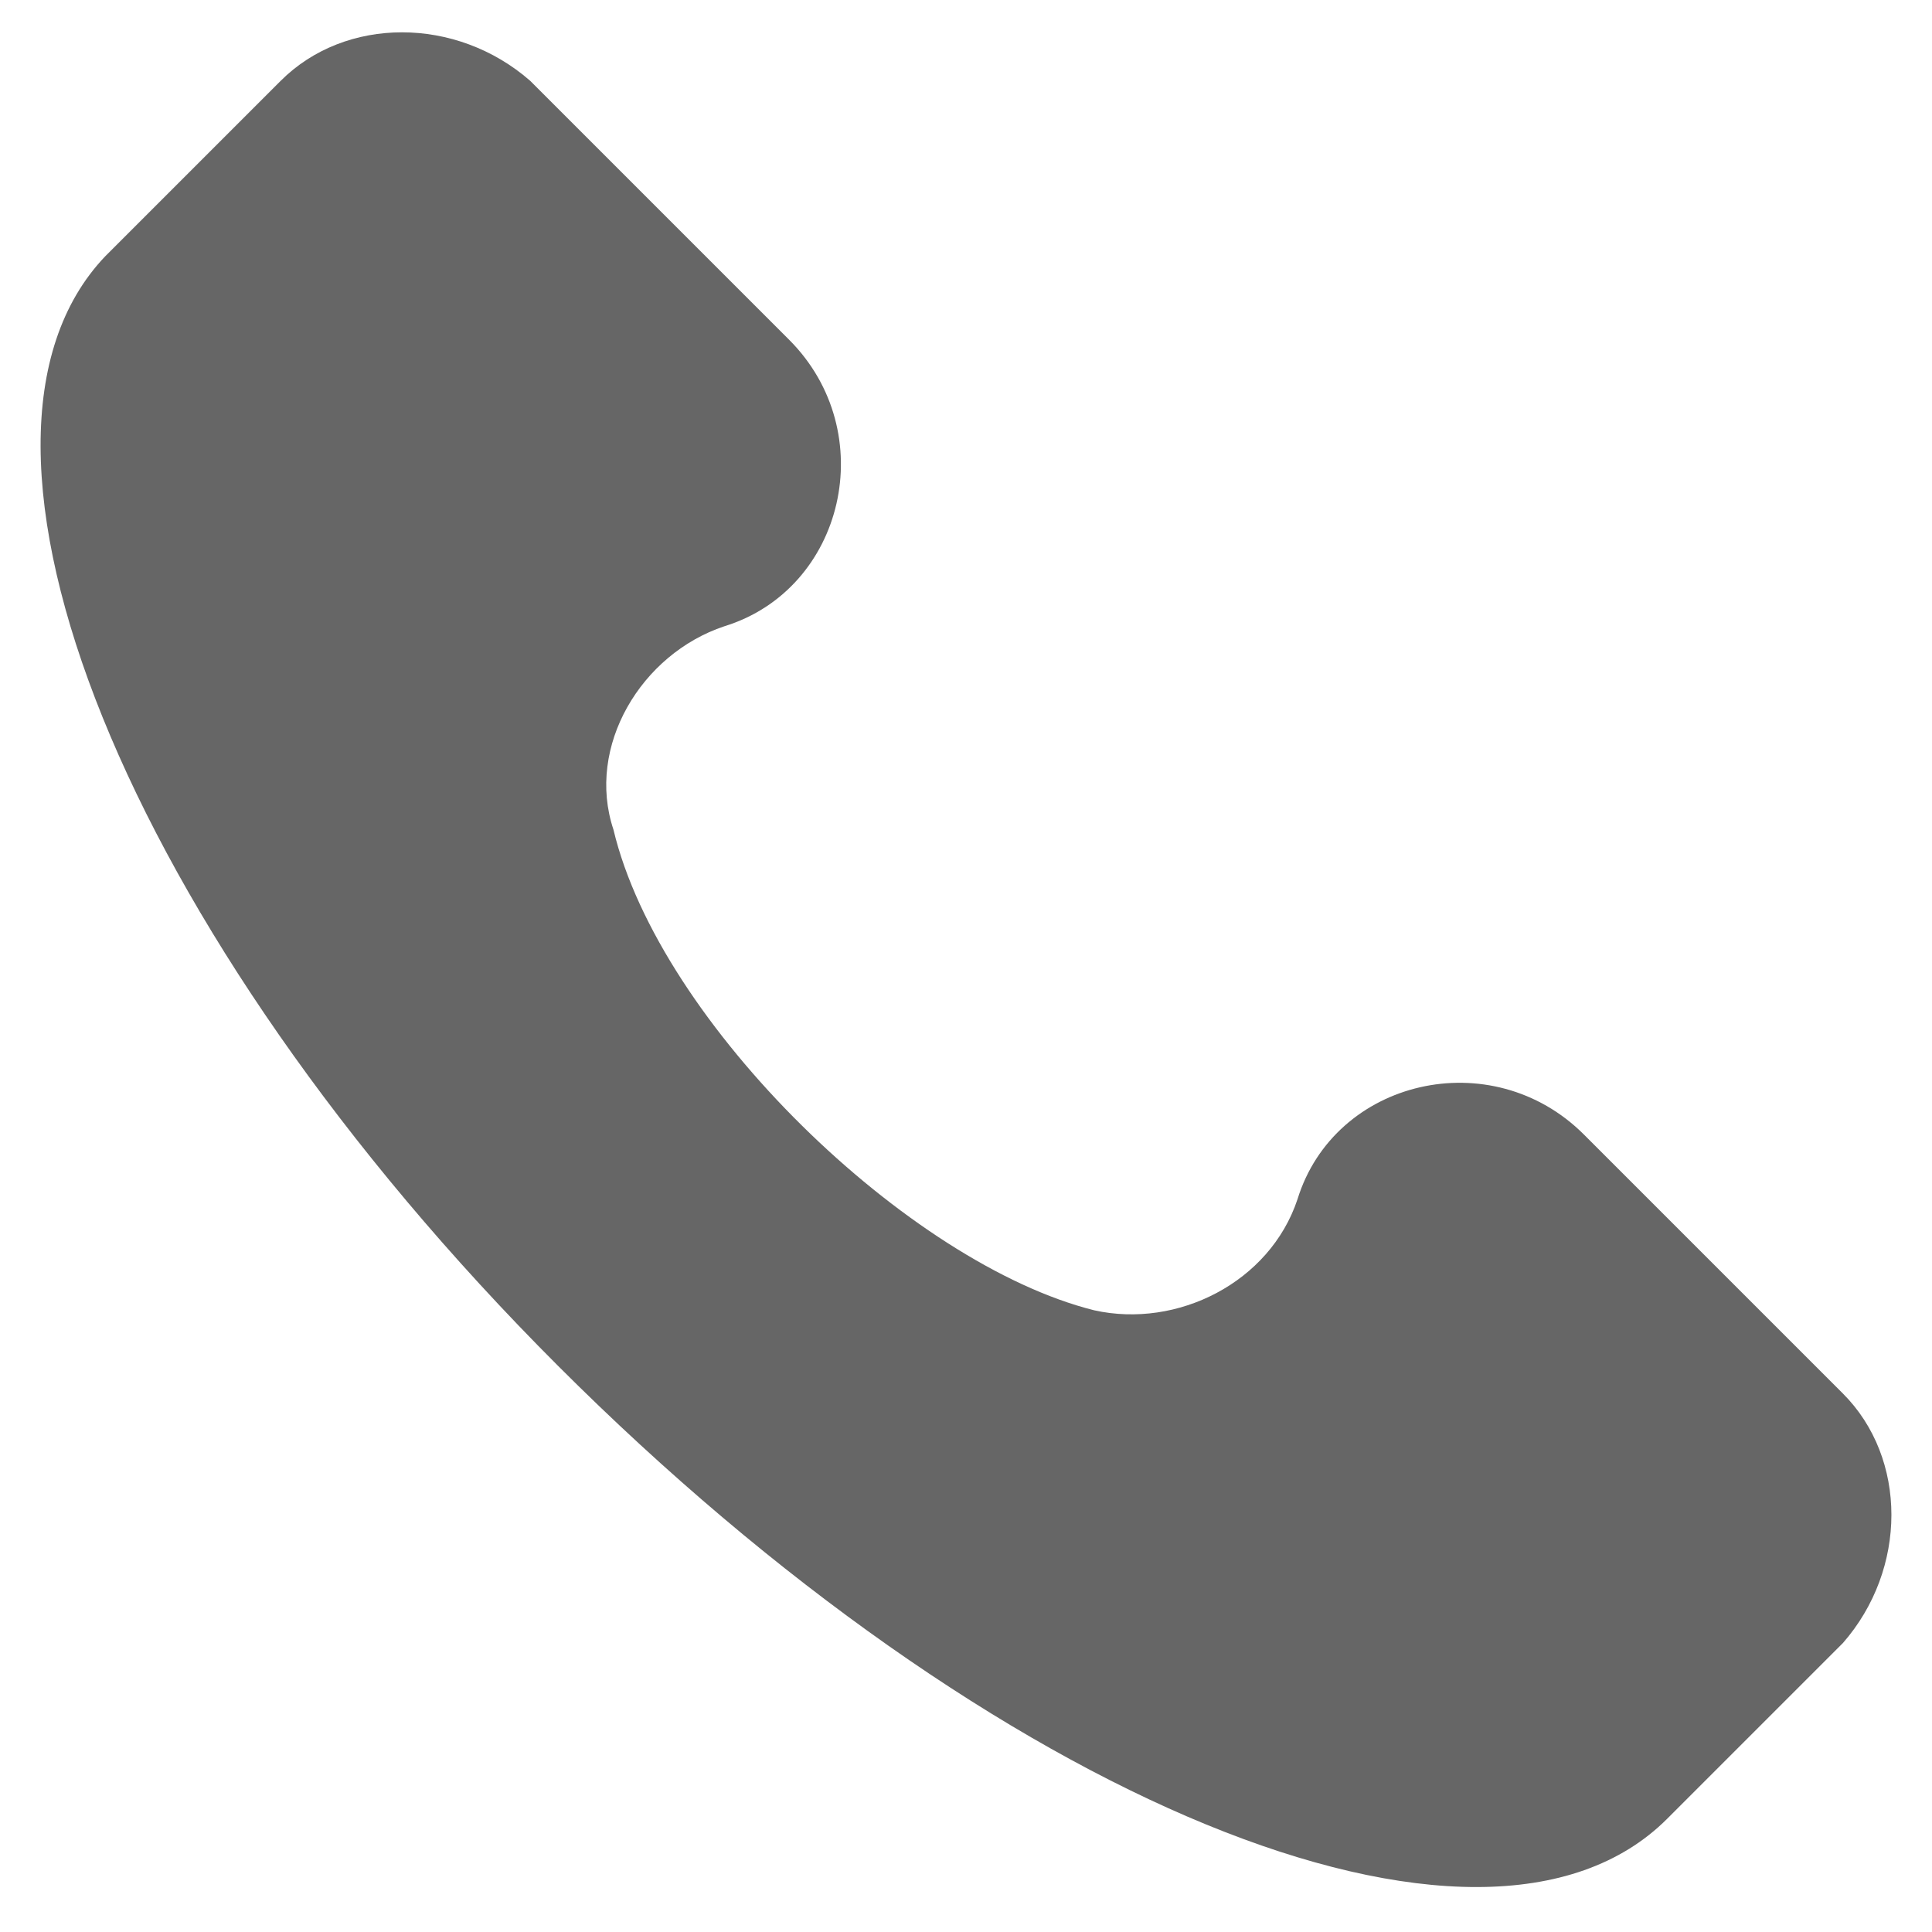
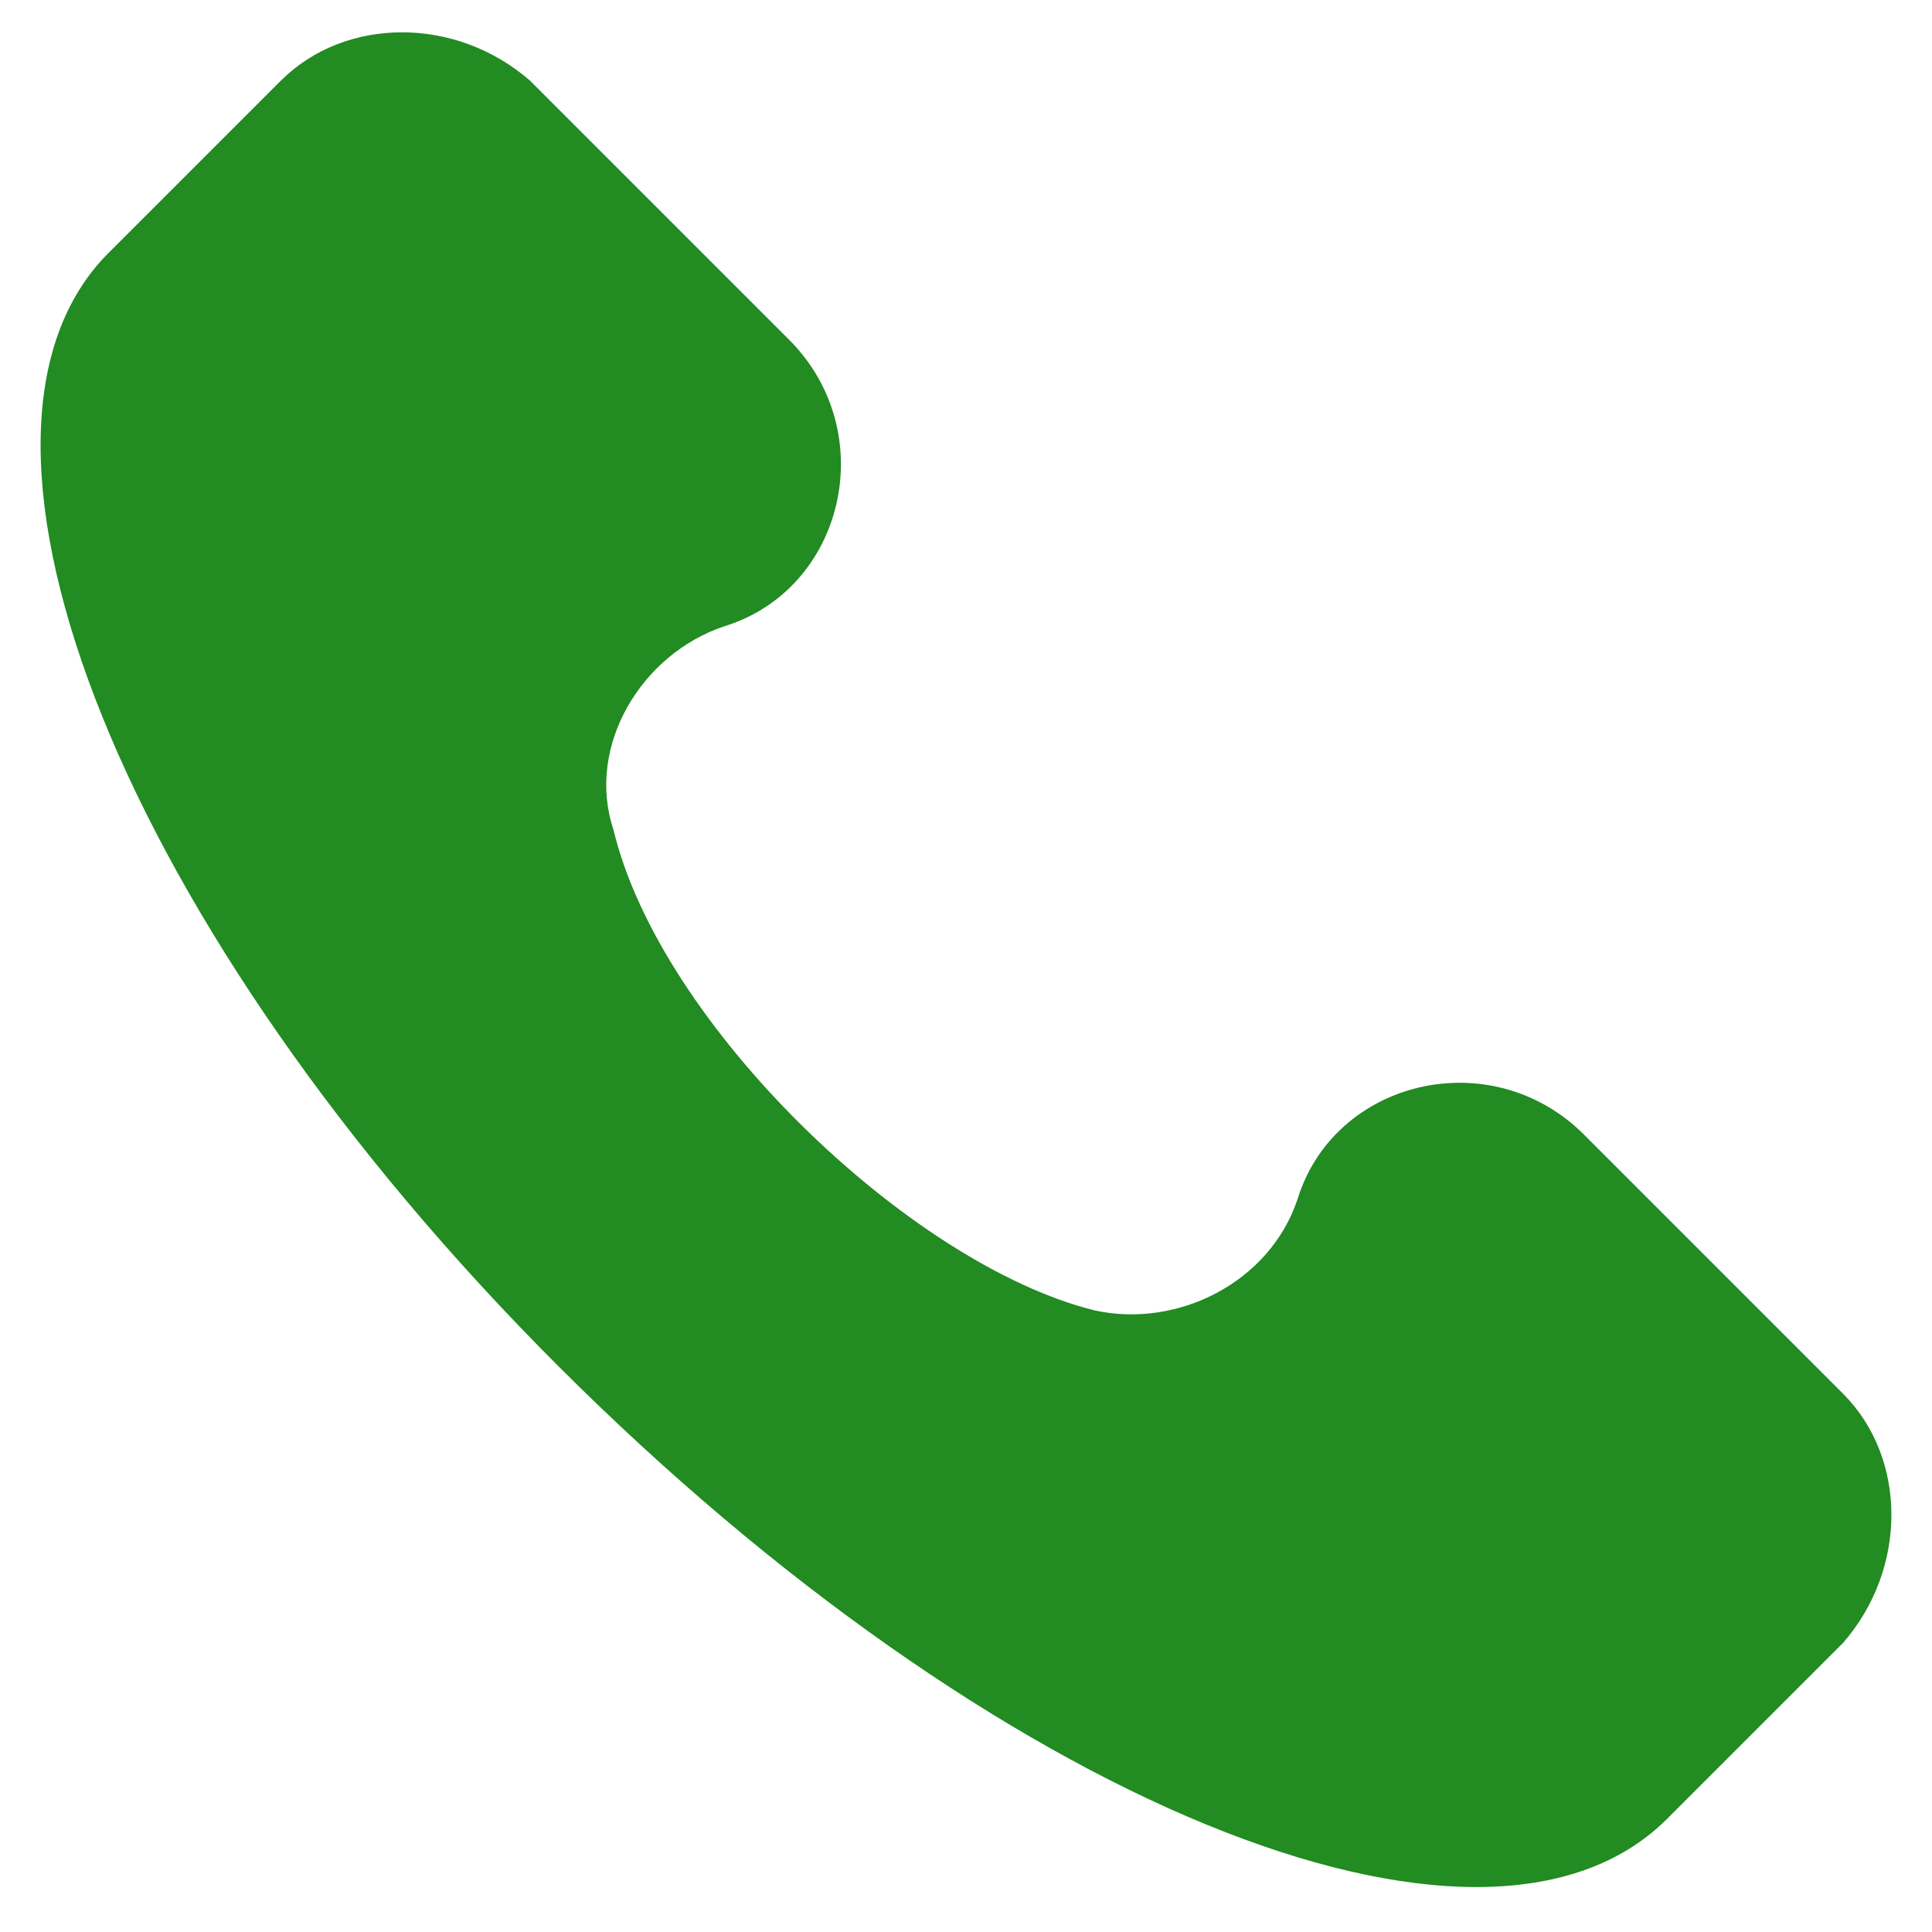
<svg xmlns="http://www.w3.org/2000/svg" width="25" height="25" viewBox="0 0 25 25" fill="none">
-   <path d="M23.847 18.032L20.497 14.682C19.301 13.486 17.268 13.965 16.789 15.52C16.43 16.596 15.234 17.195 14.158 16.955C11.765 16.357 8.536 13.247 7.938 10.735C7.579 9.659 8.297 8.462 9.373 8.104C10.928 7.625 11.407 5.592 10.21 4.395L6.861 1.046C5.904 0.209 4.469 0.209 3.632 1.046L1.359 3.319C-0.914 5.711 1.598 12.051 7.22 17.673C12.842 23.295 19.182 25.927 21.574 23.534L23.847 21.261C24.684 20.305 24.684 18.869 23.847 18.032Z" fill="rgba(0, 0, 0, 0.6)" />
+   <path d="M23.847 18.032L20.497 14.682C19.301 13.486 17.268 13.965 16.789 15.52C16.43 16.596 15.234 17.195 14.158 16.955C11.765 16.357 8.536 13.247 7.938 10.735C7.579 9.659 8.297 8.462 9.373 8.104C10.928 7.625 11.407 5.592 10.21 4.395L6.861 1.046C5.904 0.209 4.469 0.209 3.632 1.046L1.359 3.319C-0.914 5.711 1.598 12.051 7.22 17.673C12.842 23.295 19.182 25.927 21.574 23.534L23.847 21.261C24.684 20.305 24.684 18.869 23.847 18.032Z" fill="#228b22" />
</svg>
